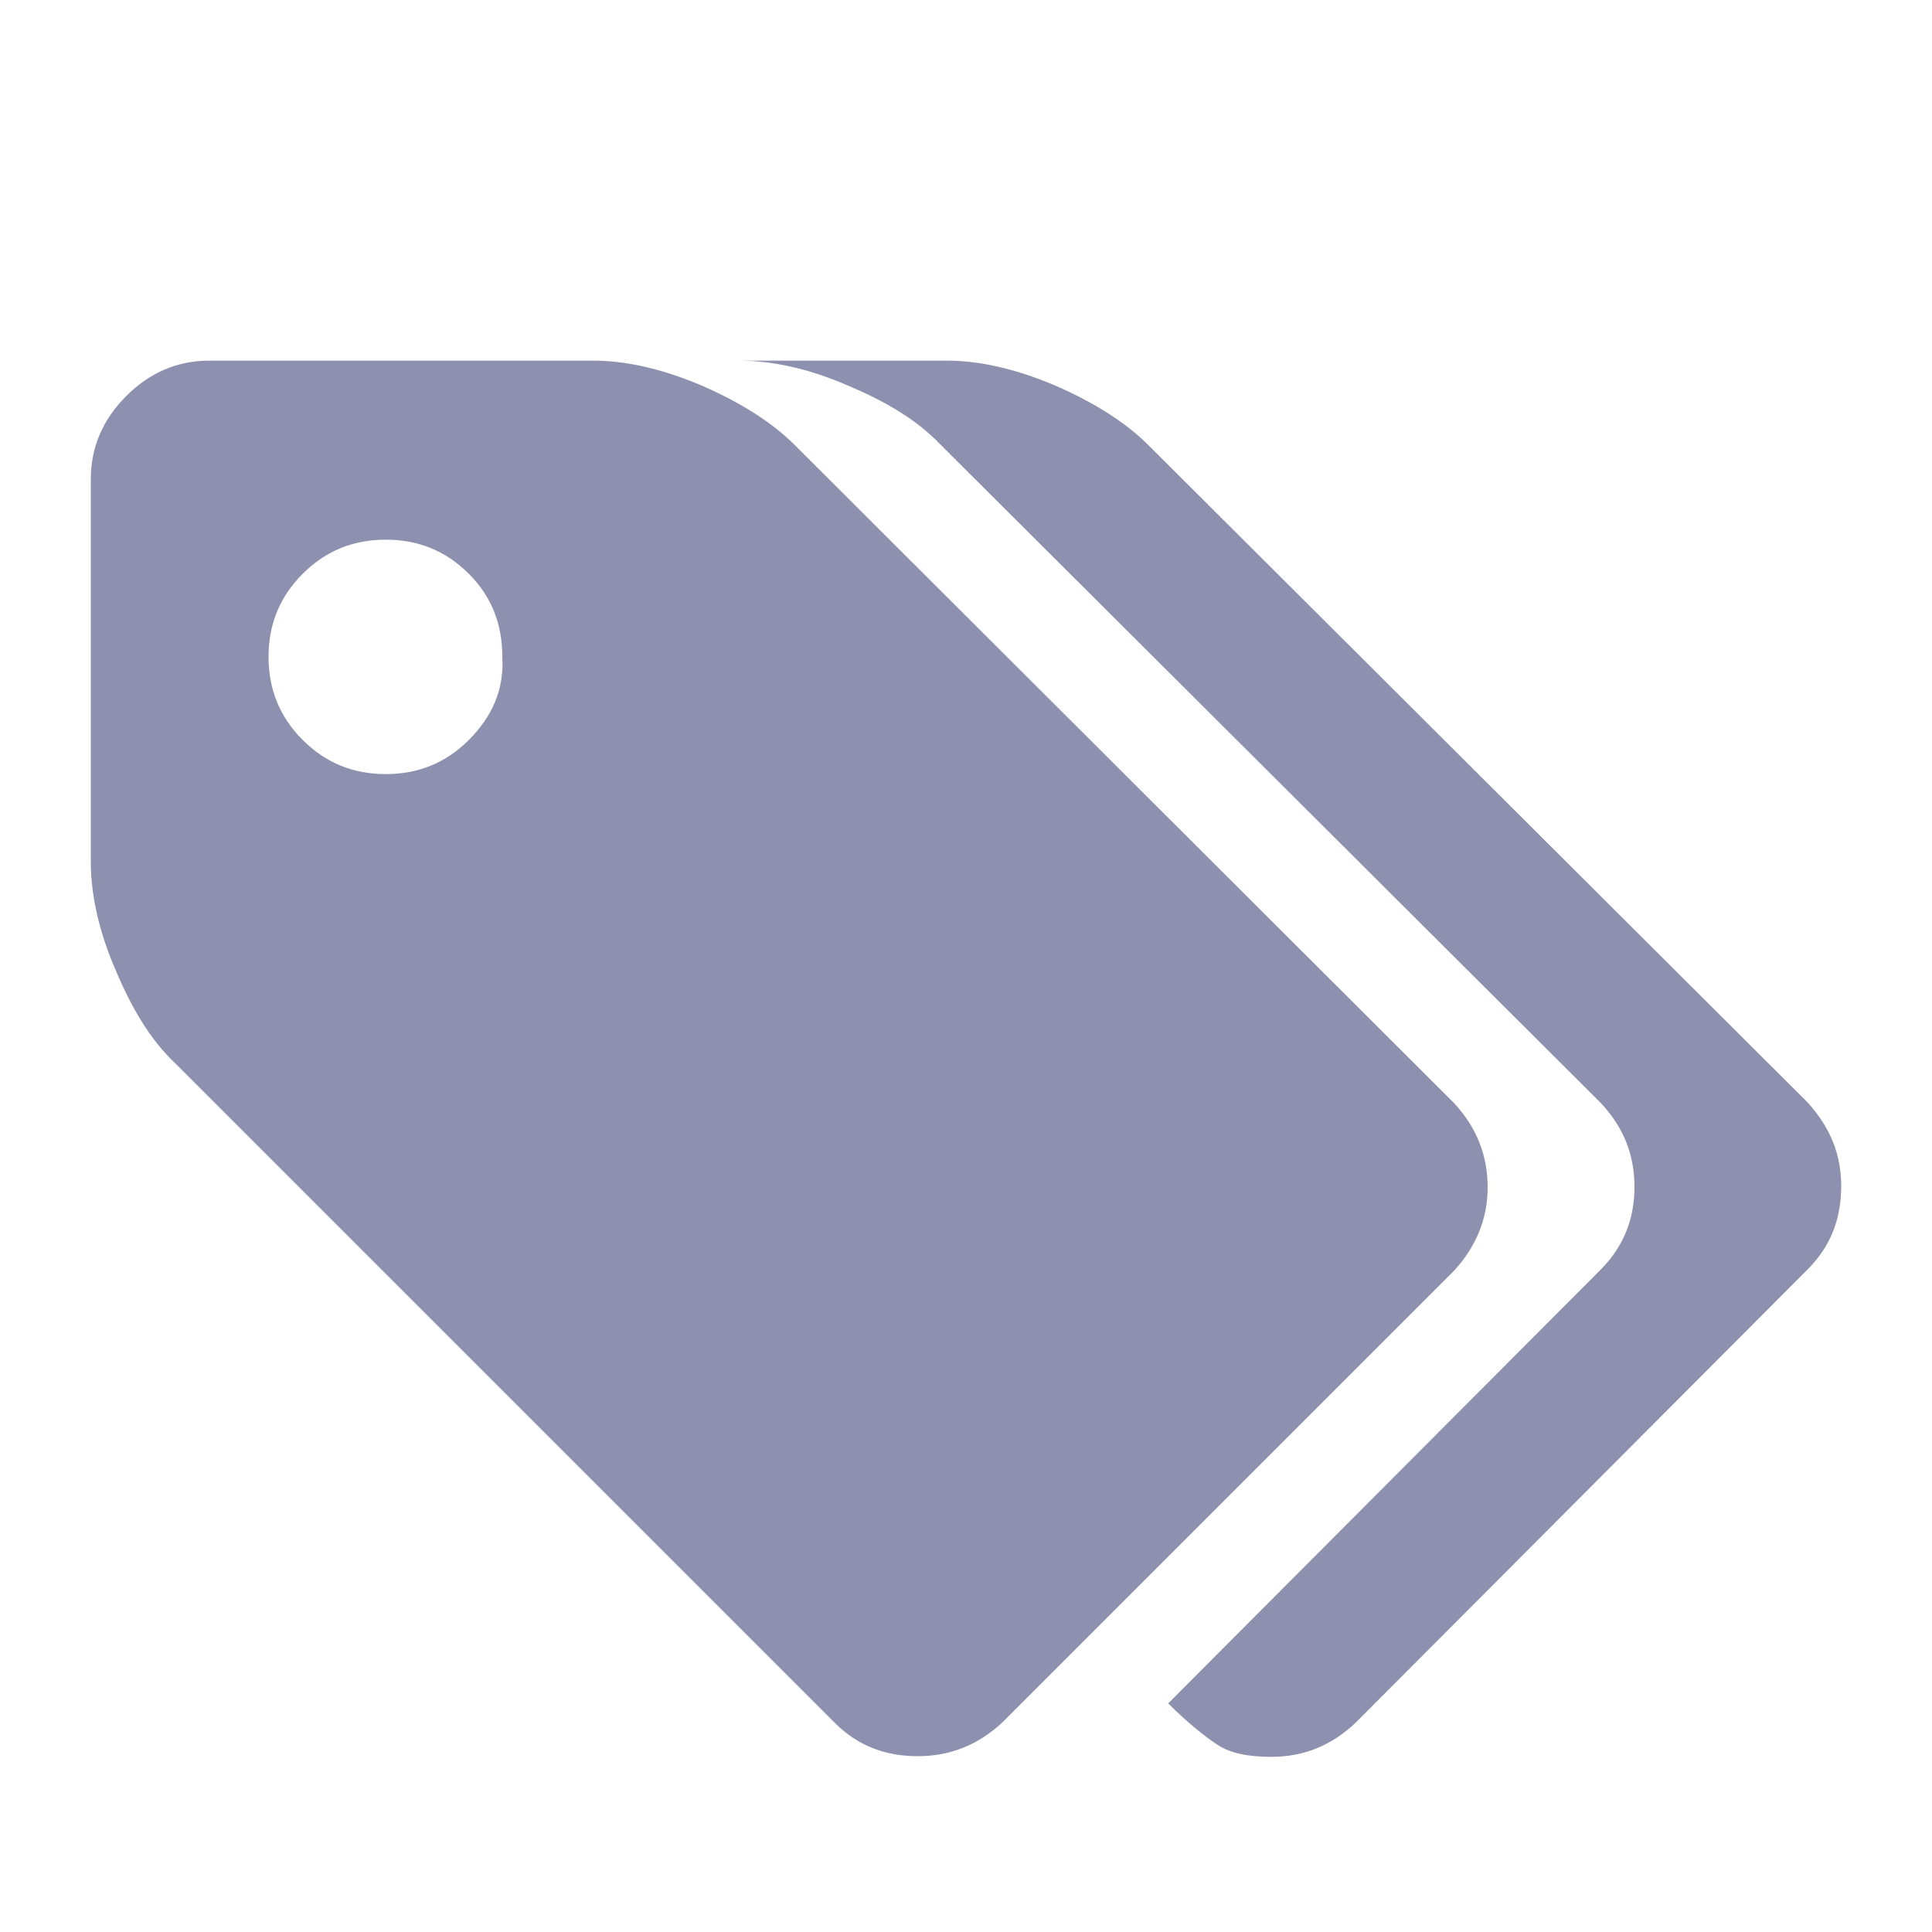
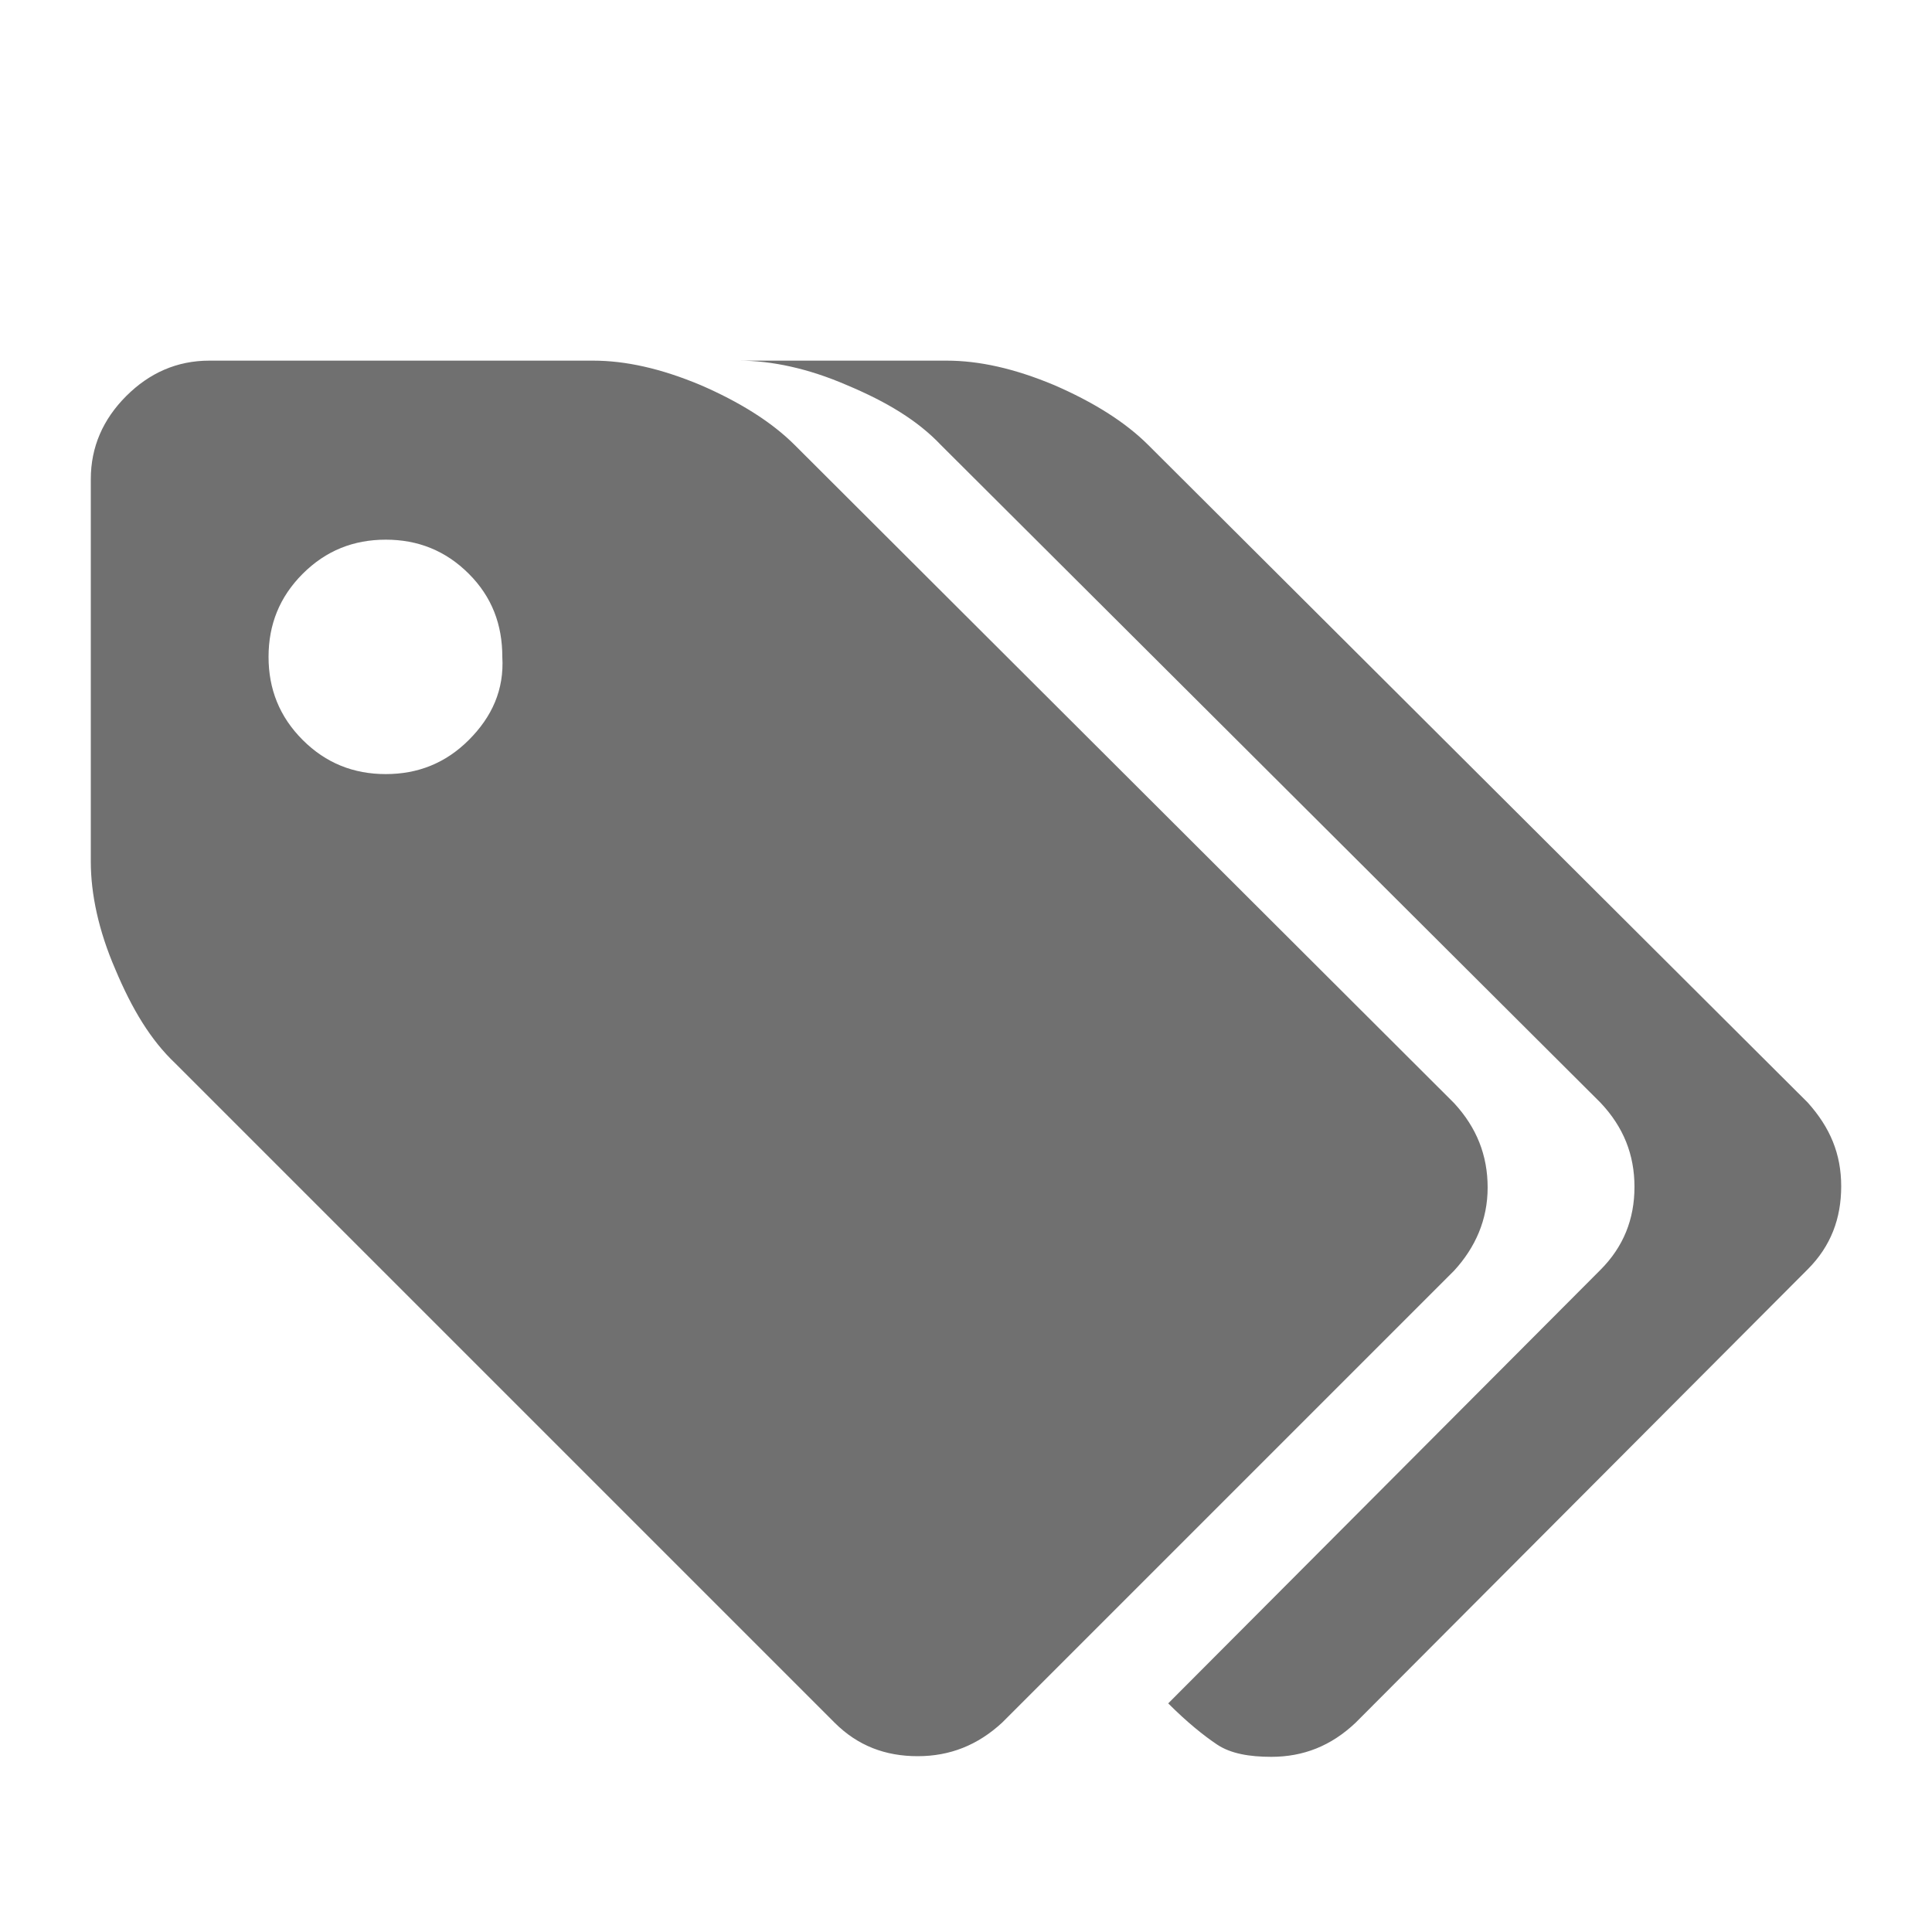
- <svg xmlns="http://www.w3.org/2000/svg" t="1594132673888" class="icon" viewBox="0 0 1024 1024" version="1.1" p-id="10225" width="200" height="200">
+ <svg xmlns="http://www.w3.org/2000/svg" t="1594387183885" class="icon" viewBox="0 0 1024 1024" version="1.1" p-id="12376" width="200" height="200">
  <defs>
    <style type="text/css" />
  </defs>
-   <path d="M788.48 629.419c0-17.067-5.803-31.744-17.749-44.715L421.205 235.861c-12.288-12.288-29.355-22.869-49.835-31.744-21.163-8.875-39.936-12.971-57.003-12.971L110.933 191.147c-17.067 0-31.744 6.485-44.032 18.773-12.288 12.288-18.773 26.965-18.773 44.032l0 202.752c0 17.067 4.096 36.523 12.971 57.003 8.875 21.163 18.773 37.547 31.744 49.835l349.525 349.525c12.288 12.288 26.965 17.749 44.032 17.749 17.067 0 31.744-5.803 44.715-17.749l239.616-239.616C781.995 661.163 788.48 646.485 788.48 629.419L788.48 629.419 788.48 629.419zM248.491 392.192c-12.288 12.288-26.965 18.091-44.032 18.091-17.067 0-31.744-5.803-44.032-18.091-12.288-12.288-18.091-26.965-18.091-44.032 0-17.067 5.803-31.744 18.091-44.032 12.288-12.288 26.965-18.091 44.032-18.091 17.067 0 31.744 5.803 44.032 18.091C260.779 316.416 266.24 331.093 266.24 348.16 267.264 365.568 260.779 379.904 248.491 392.192L248.491 392.192 248.491 392.192zM958.123 584.363 608.597 235.861c-12.288-12.288-29.355-22.869-49.835-31.744C537.6 195.243 518.827 191.147 501.76 191.147l-109.909 0c17.067 0 36.523 4.096 57.003 12.971 21.163 8.875 37.547 18.773 49.835 31.744l349.525 348.501c12.288 12.971 18.091 27.648 18.091 44.715s-5.803 31.744-18.091 44.032l-229.035 229.717c9.899 9.899 18.773 17.067 25.941 21.845 7.168 4.779 17.067 6.485 28.672 6.485 17.067 0 31.744-5.803 44.715-18.091l239.616-240.299c12.288-12.288 17.749-26.965 17.749-44.032S970.069 597.675 958.123 584.363L958.123 584.363 958.123 584.363zM958.123 584.363" p-id="10226" fill="#8D90AE" />
+   <path d="M788.48 629.419c0-17.067-5.803-31.744-17.749-44.715L421.205 235.861c-12.288-12.288-29.355-22.869-49.835-31.744-21.163-8.875-39.936-12.971-57.003-12.971L110.933 191.147c-17.067 0-31.744 6.485-44.032 18.773-12.288 12.288-18.773 26.965-18.773 44.032l0 202.752c0 17.067 4.096 36.523 12.971 57.003 8.875 21.163 18.773 37.547 31.744 49.835l349.525 349.525c12.288 12.288 26.965 17.749 44.032 17.749 17.067 0 31.744-5.803 44.715-17.749l239.616-239.616C781.995 661.163 788.48 646.485 788.48 629.419L788.48 629.419 788.48 629.419zM248.491 392.192c-12.288 12.288-26.965 18.091-44.032 18.091-17.067 0-31.744-5.803-44.032-18.091-12.288-12.288-18.091-26.965-18.091-44.032 0-17.067 5.803-31.744 18.091-44.032 12.288-12.288 26.965-18.091 44.032-18.091 17.067 0 31.744 5.803 44.032 18.091C260.779 316.416 266.24 331.093 266.24 348.16 267.264 365.568 260.779 379.904 248.491 392.192L248.491 392.192 248.491 392.192zM958.123 584.363 608.597 235.861c-12.288-12.288-29.355-22.869-49.835-31.744C537.6 195.243 518.827 191.147 501.76 191.147l-109.909 0c17.067 0 36.523 4.096 57.003 12.971 21.163 8.875 37.547 18.773 49.835 31.744l349.525 348.501c12.288 12.971 18.091 27.648 18.091 44.715s-5.803 31.744-18.091 44.032l-229.035 229.717c9.899 9.899 18.773 17.067 25.941 21.845 7.168 4.779 17.067 6.485 28.672 6.485 17.067 0 31.744-5.803 44.715-18.091l239.616-240.299c12.288-12.288 17.749-26.965 17.749-44.032S970.069 597.675 958.123 584.363L958.123 584.363 958.123 584.363zM958.123 584.363" p-id="12377" fill="#707070" />
</svg>
